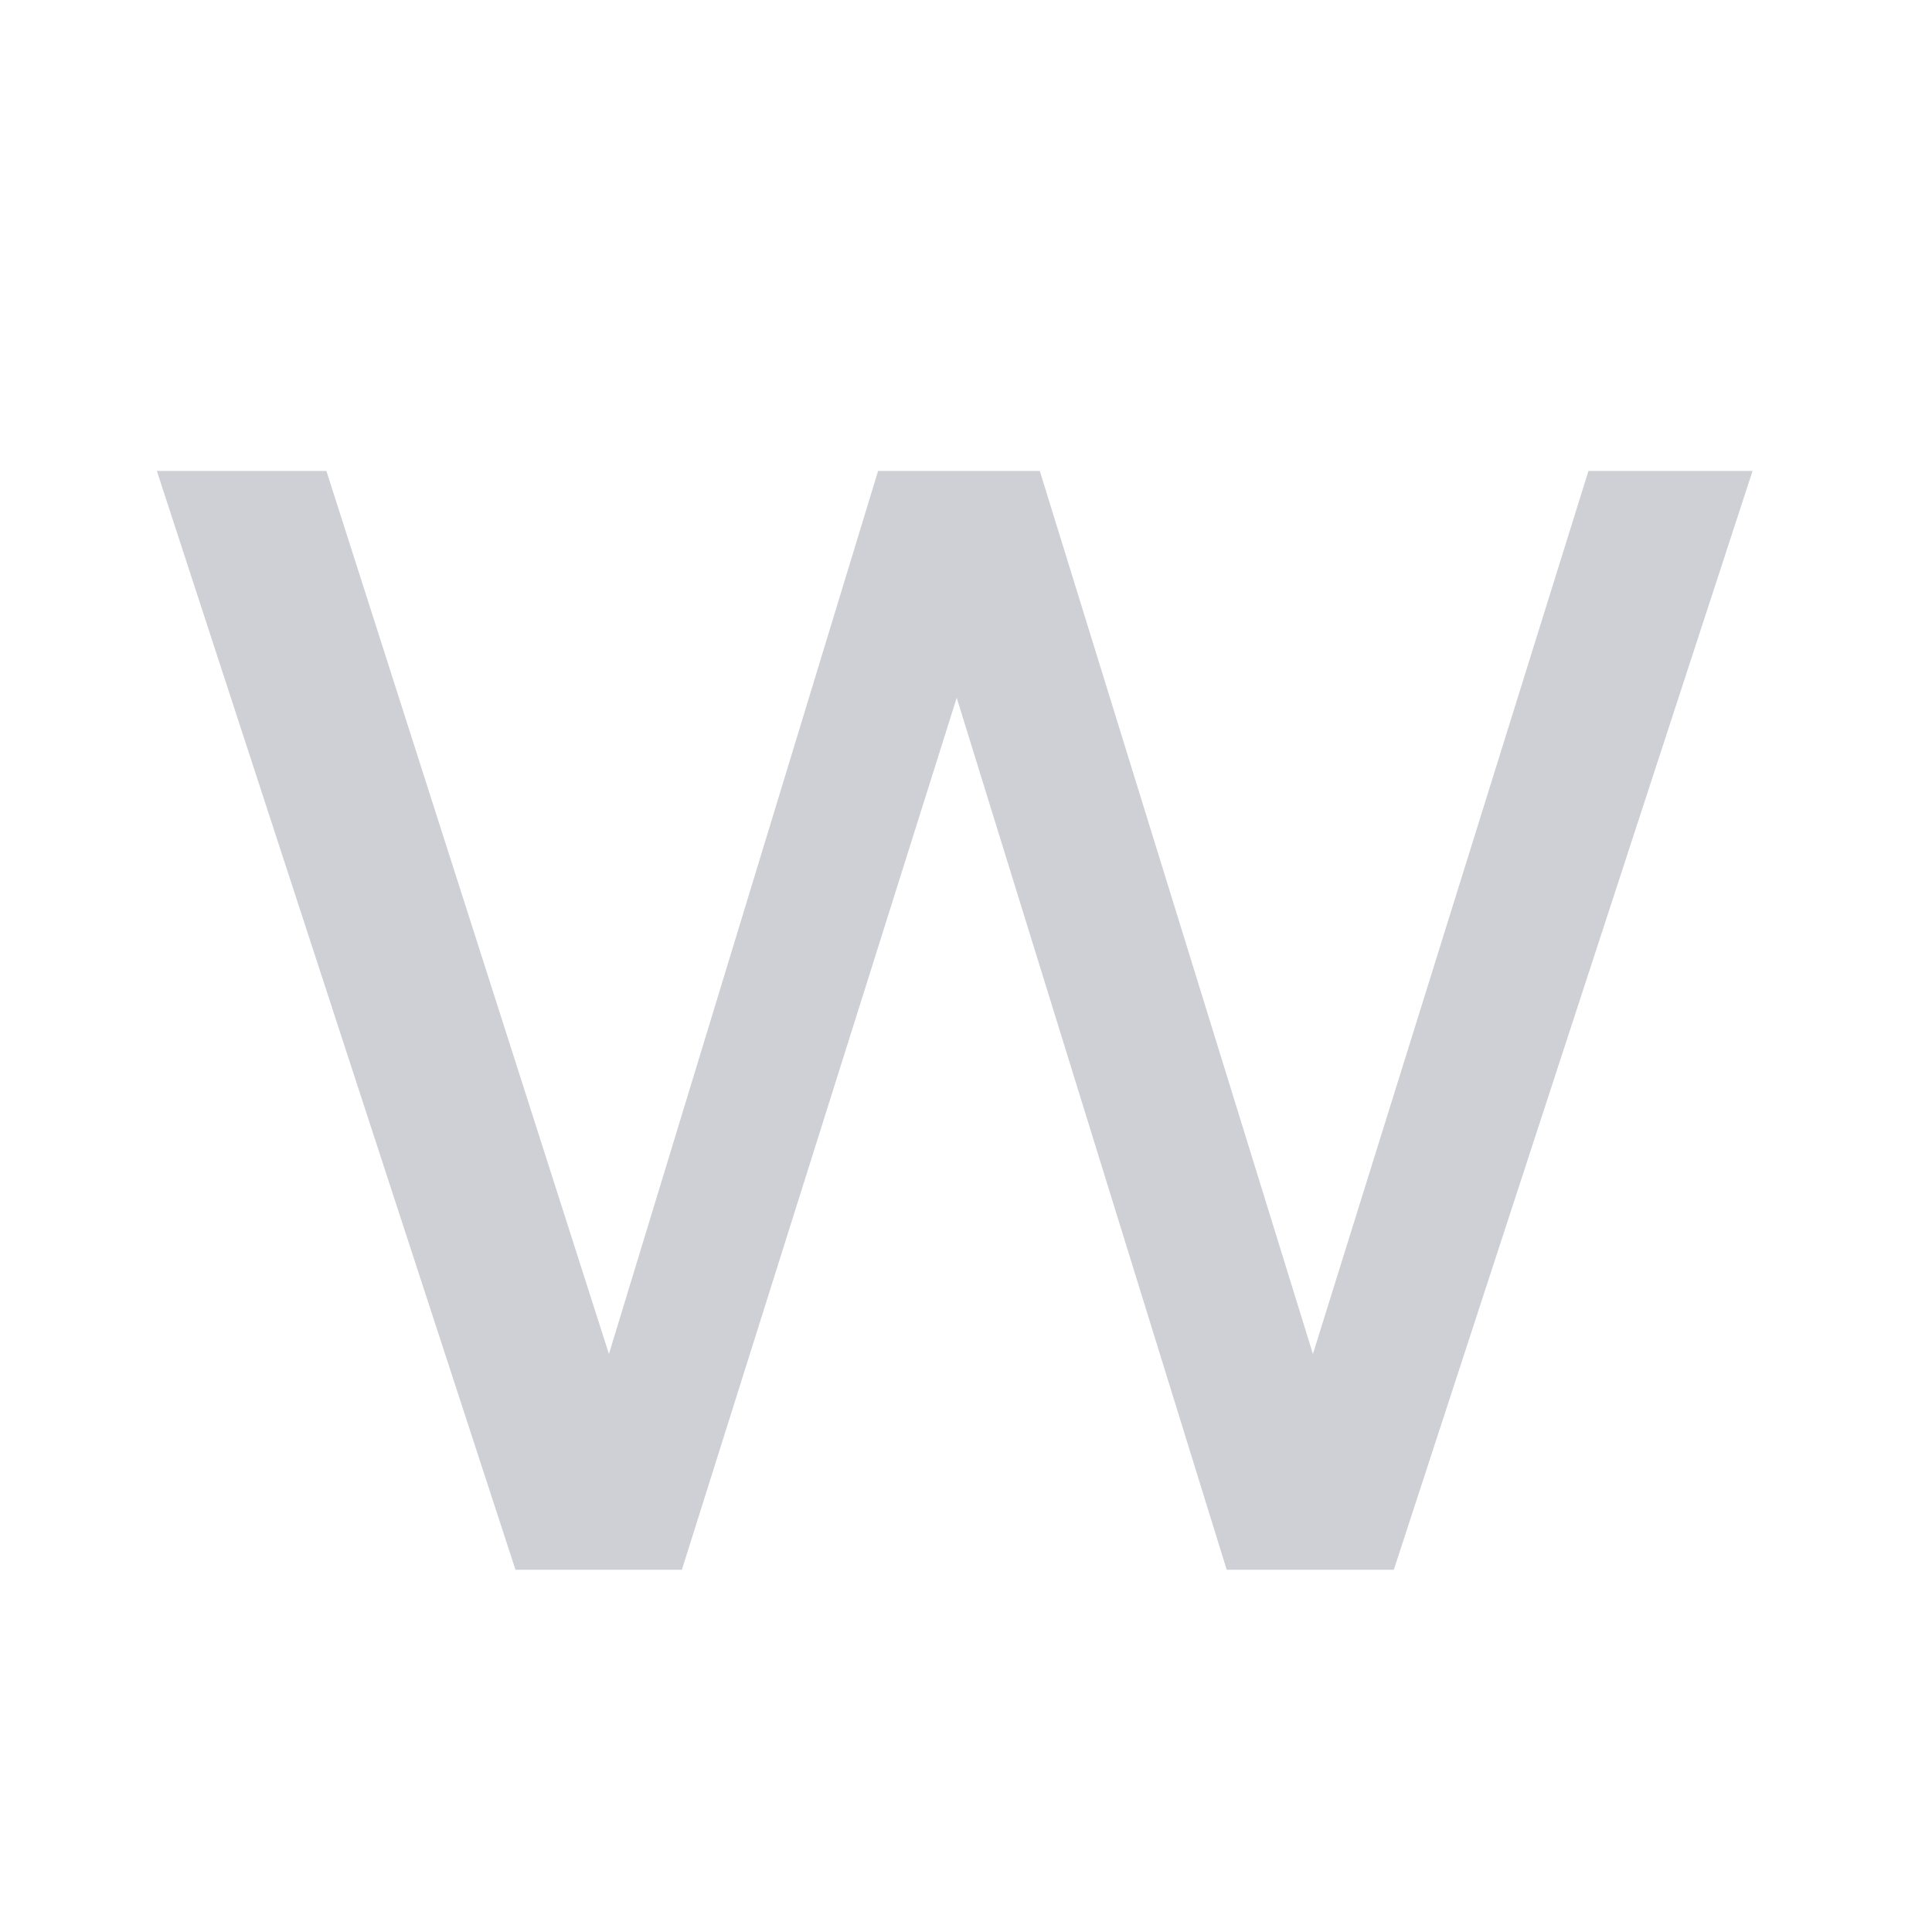
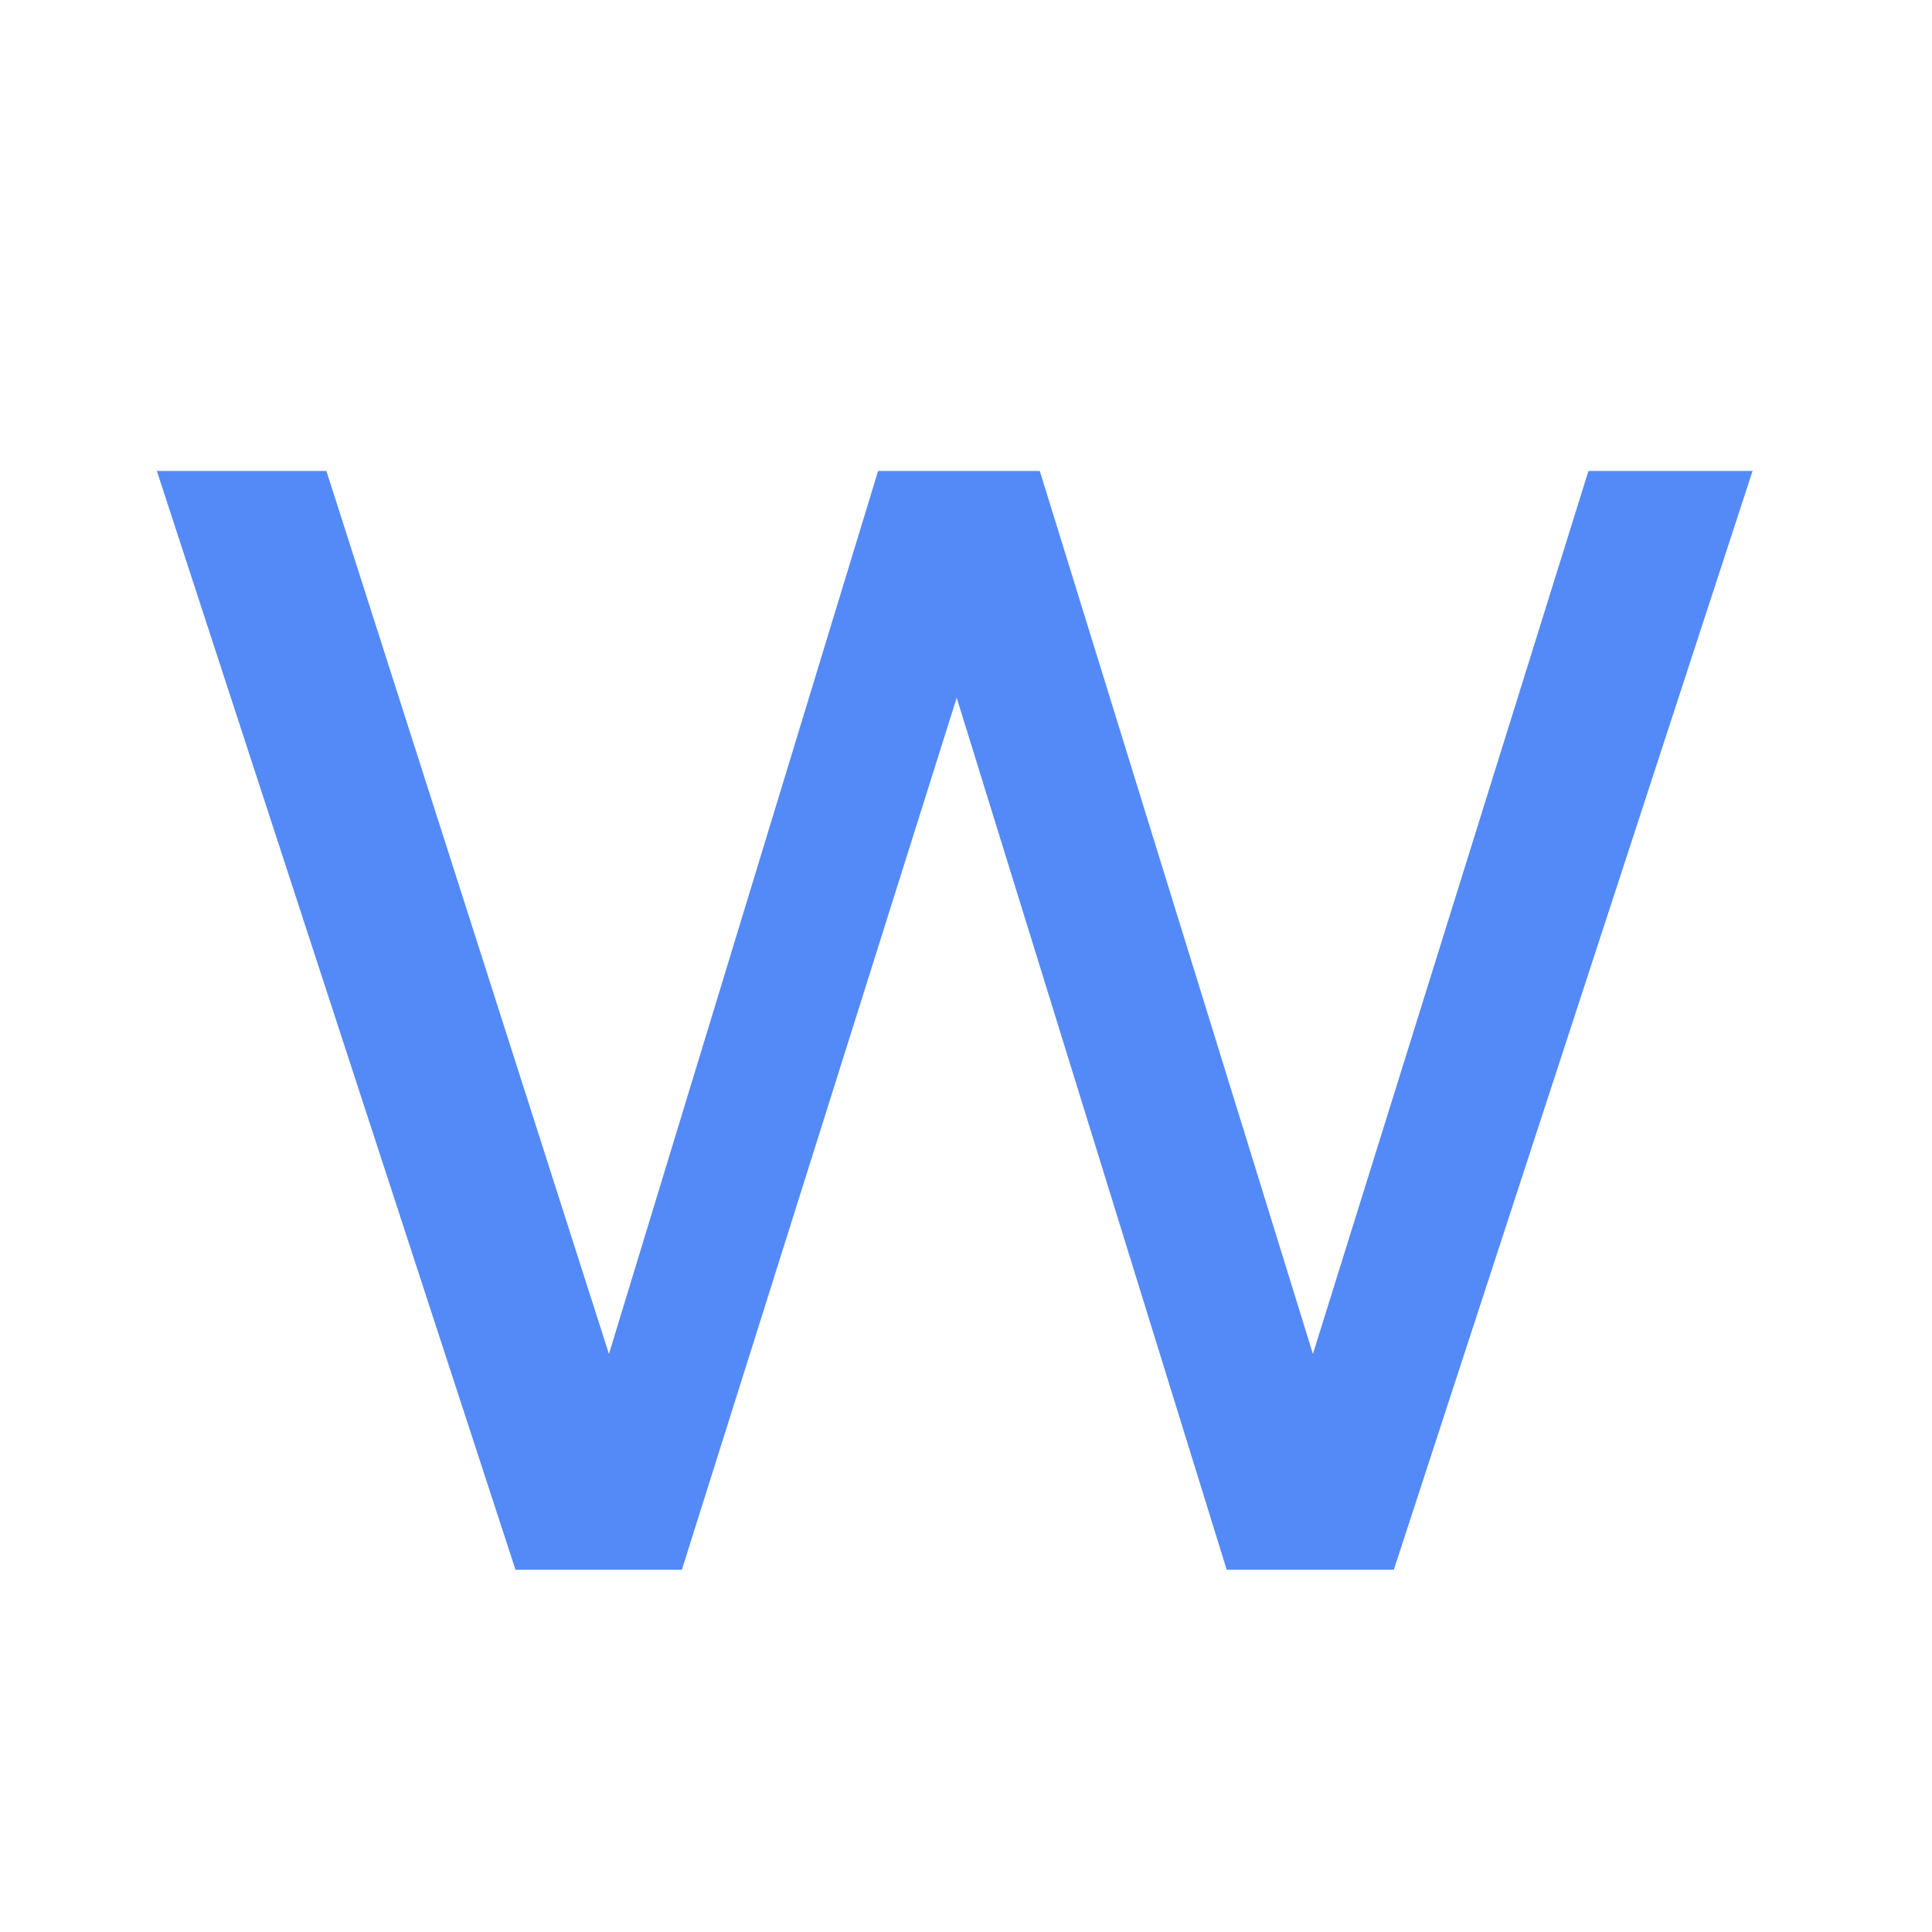
<svg xmlns="http://www.w3.org/2000/svg" width="16" height="16" viewBox="0 0 16 16" fill="none">
-   <path d="M1.299 3.9H2.703L5.043 11.213L7.272 3.9H8.611L10.873 11.213L13.155 3.9H14.514L11.543 13H10.159L7.923 5.779L5.647 13H4.269L1.299 3.9Z" fill="#CED0D6" />
+   <path d="M1.299 3.9H2.703L5.043 11.213L7.272 3.9H8.611L10.873 11.213L13.155 3.9H14.514L11.543 13H10.159L7.923 5.779L5.647 13H4.269L1.299 3.9Z" fill="#548AF7" />
</svg>
